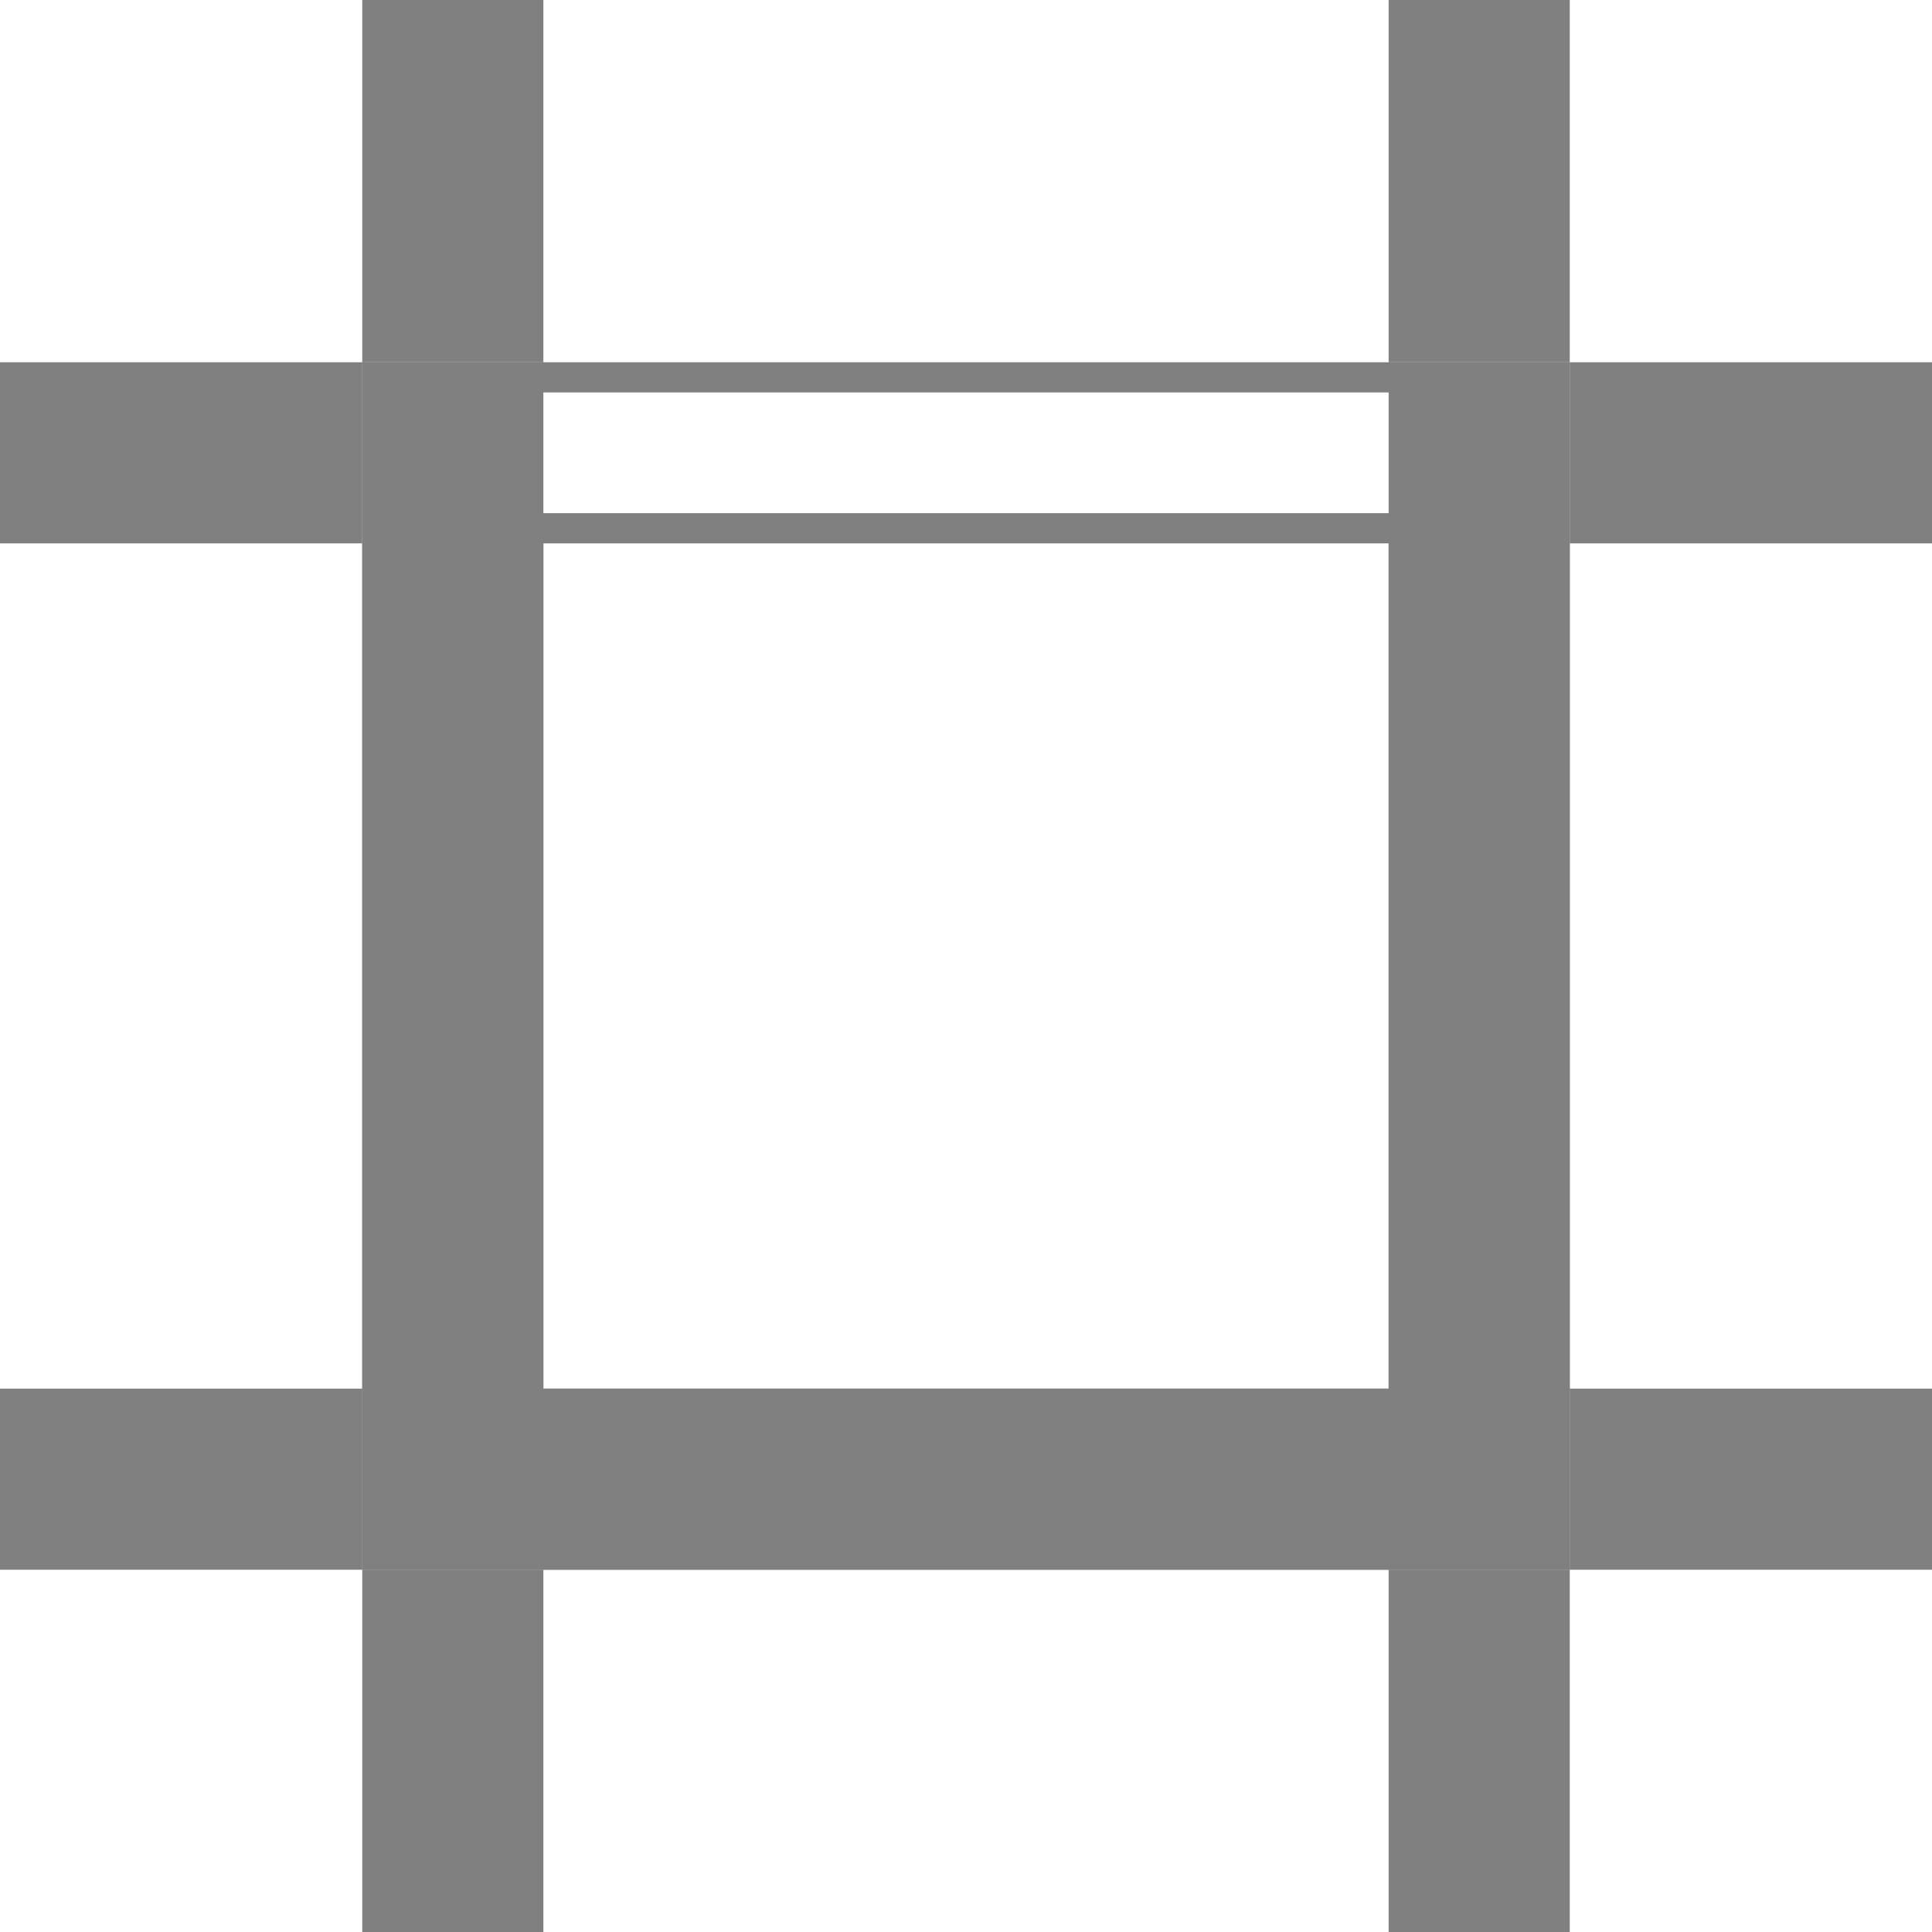
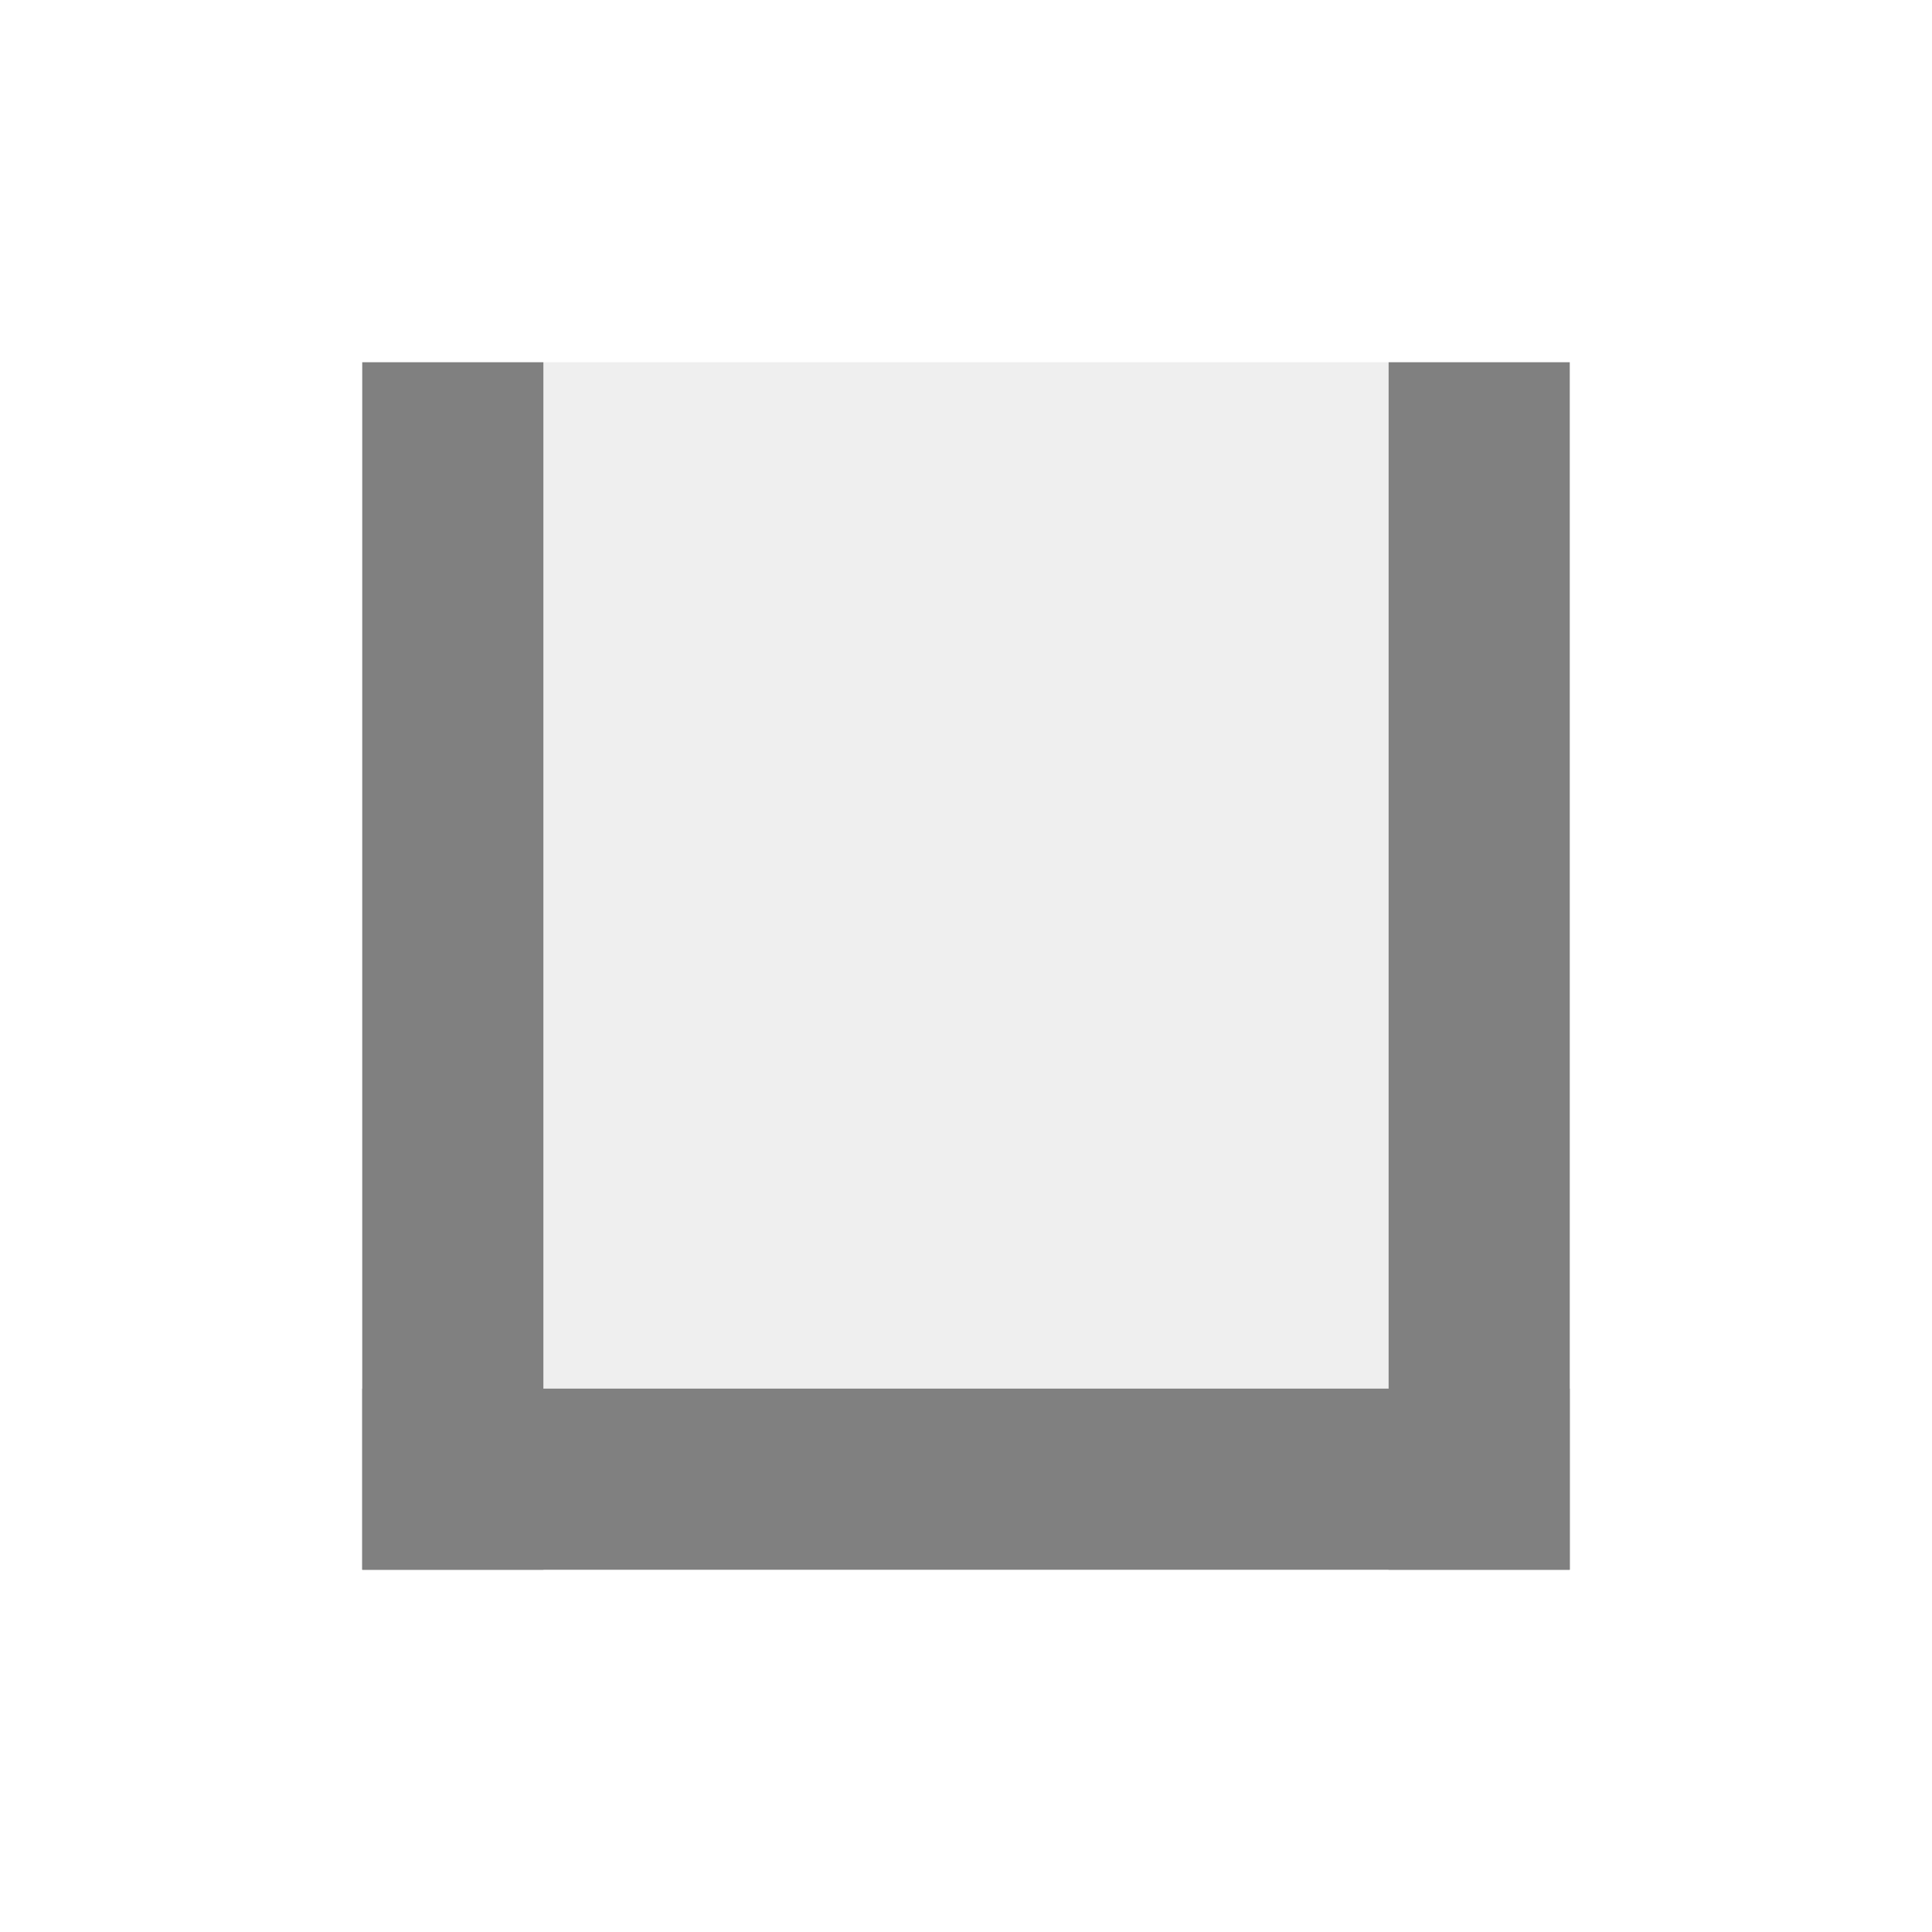
<svg xmlns="http://www.w3.org/2000/svg" width="32px" height="32px" id="svg5078" version="1.1">
  <defs id="defs5080" />
  <g id="layer1">
-     <path style="fill:none;stroke:#808080;stroke-width:3;stroke-linecap:butt;stroke-linejoin:miter;stroke-miterlimit:4;stroke-opacity:1;stroke-dasharray:none" d="m 7.5,0 0,6" id="path6171" />
-     <path id="path6173" d="m 24.5,0 0,6" style="fill:none;stroke:#808080;stroke-width:3;stroke-linecap:butt;stroke-linejoin:miter;stroke-miterlimit:4;stroke-opacity:1;stroke-dasharray:none" />
-     <path style="fill:none;stroke:#808080;stroke-width:3;stroke-linecap:butt;stroke-linejoin:miter;stroke-miterlimit:4;stroke-opacity:1;stroke-dasharray:none" d="m 7.5,26 0,6" id="path6175" />
-     <path id="path6177" d="m 24.5,26 0,6" style="fill:none;stroke:#808080;stroke-width:3;stroke-linecap:butt;stroke-linejoin:miter;stroke-miterlimit:4;stroke-opacity:1;stroke-dasharray:none" />
-     <path id="path6187" d="m 6,7.5 -6,0" style="fill:none;stroke:#808080;stroke-width:3;stroke-linecap:butt;stroke-linejoin:miter;stroke-miterlimit:4;stroke-opacity:1;stroke-dasharray:none" />
-     <path style="fill:none;stroke:#808080;stroke-width:3;stroke-linecap:butt;stroke-linejoin:miter;stroke-miterlimit:4;stroke-opacity:1;stroke-dasharray:none" d="m 32,7.5 -6,0" id="path6189" />
-     <path id="path6191" d="m 32,24.5 -6,0" style="fill:none;stroke:#808080;stroke-width:3;stroke-linecap:butt;stroke-linejoin:miter;stroke-miterlimit:4;stroke-opacity:1;stroke-dasharray:none" />
-     <path style="fill:none;stroke:#808080;stroke-width:3;stroke-linecap:butt;stroke-linejoin:miter;stroke-miterlimit:4;stroke-opacity:1;stroke-dasharray:none" d="m 6,24.5 -6,0" id="path6193" />
-     <path style="fill:none;stroke:#808080;stroke-width:0.5;stroke-linecap:butt;stroke-linejoin:miter;stroke-miterlimit:4;stroke-opacity:1;stroke-dasharray:none" d="m 6.25,6.25 19.5,0 0,19.5 -19.5,0 z" id="path6195" />
-     <path id="path6197" d="m 8.75,8.75 14.5,0 0,14.5 -14.5,0 z" style="fill:none;stroke:#808080;stroke-width:0.5;stroke-linecap:butt;stroke-linejoin:miter;stroke-miterlimit:4;stroke-opacity:1;stroke-dasharray:none" />
+     <rect style="opacity:1;fill:#000000;fill-opacity:0.063;stroke:#404040;stroke-width:0;stroke-miterlimit:4;stroke-dasharray:none;stroke-opacity:1" id="rect9099" width="20" height="20" x="6" y="6" />
    <path style="fill:none;stroke:#808080;stroke-width:3;stroke-linecap:butt;stroke-linejoin:miter;stroke-miterlimit:4;stroke-dasharray:none;stroke-opacity:1" d="m 26,24.5 -20,0" id="path6258" />
    <path id="path6298" d="m 24.5,26 0,-20" style="fill:none;stroke:#808080;stroke-width:3;stroke-linecap:butt;stroke-linejoin:miter;stroke-miterlimit:4;stroke-dasharray:none;stroke-opacity:1" />
    <path style="fill:none;stroke:#808080;stroke-width:3;stroke-linecap:butt;stroke-linejoin:miter;stroke-miterlimit:4;stroke-dasharray:none;stroke-opacity:1" d="M 7.5,26 7.5,6" id="path4586" />
  </g>
</svg>
